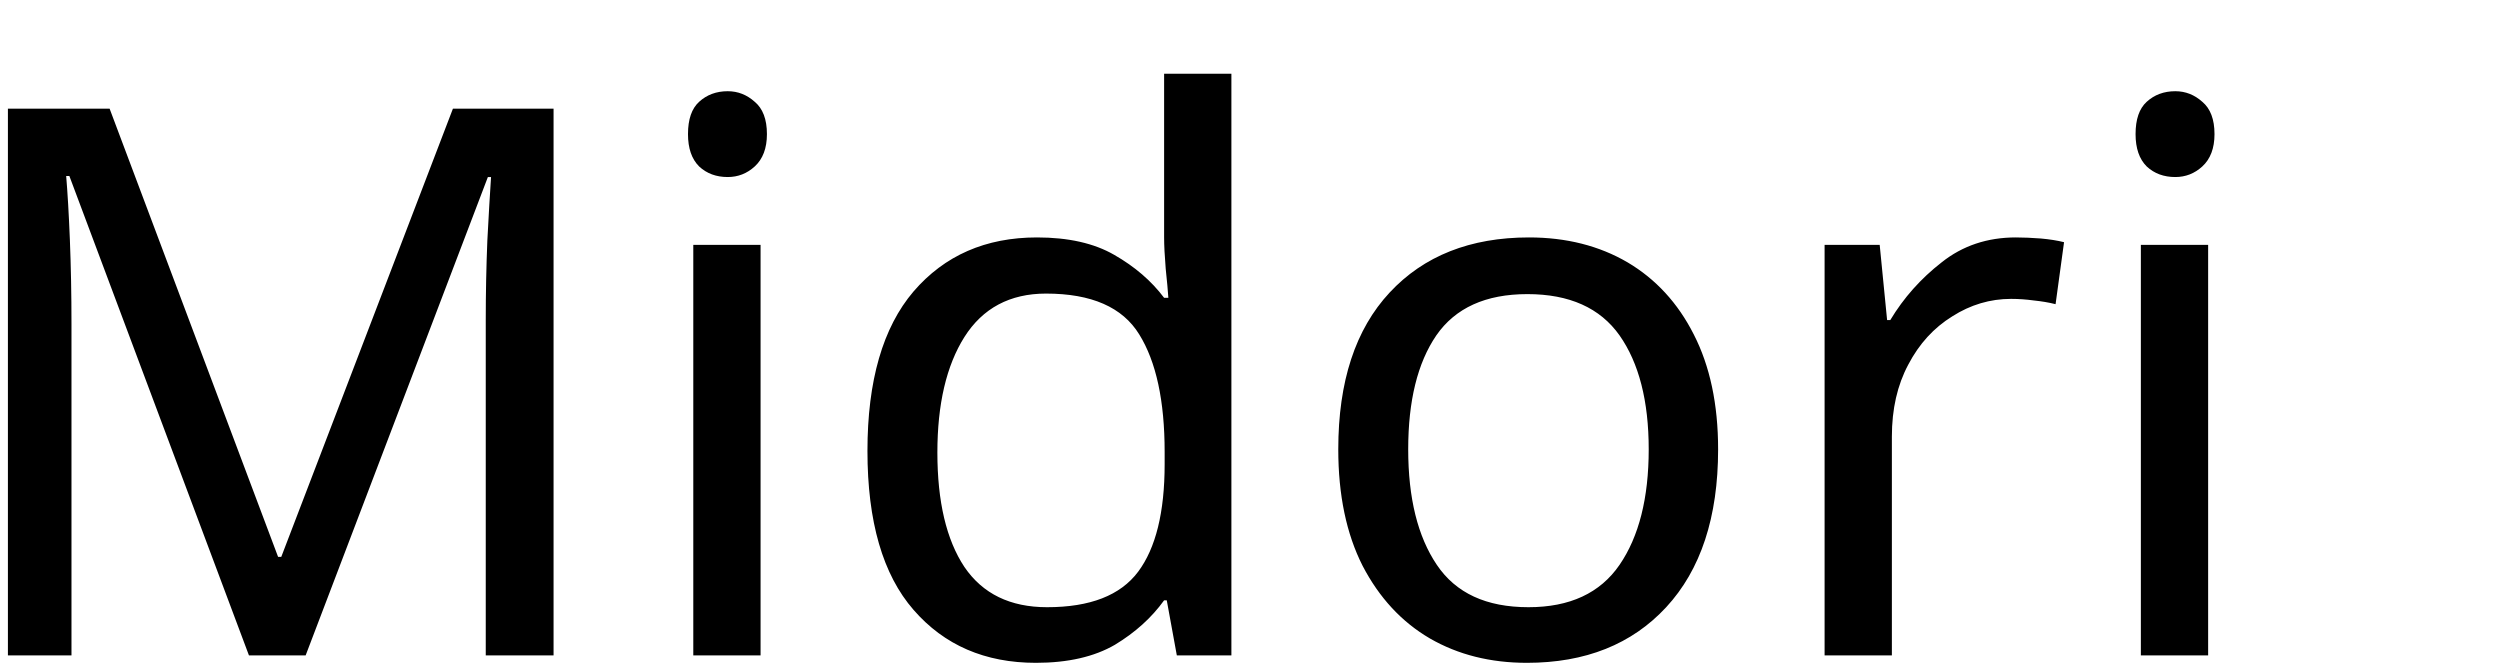
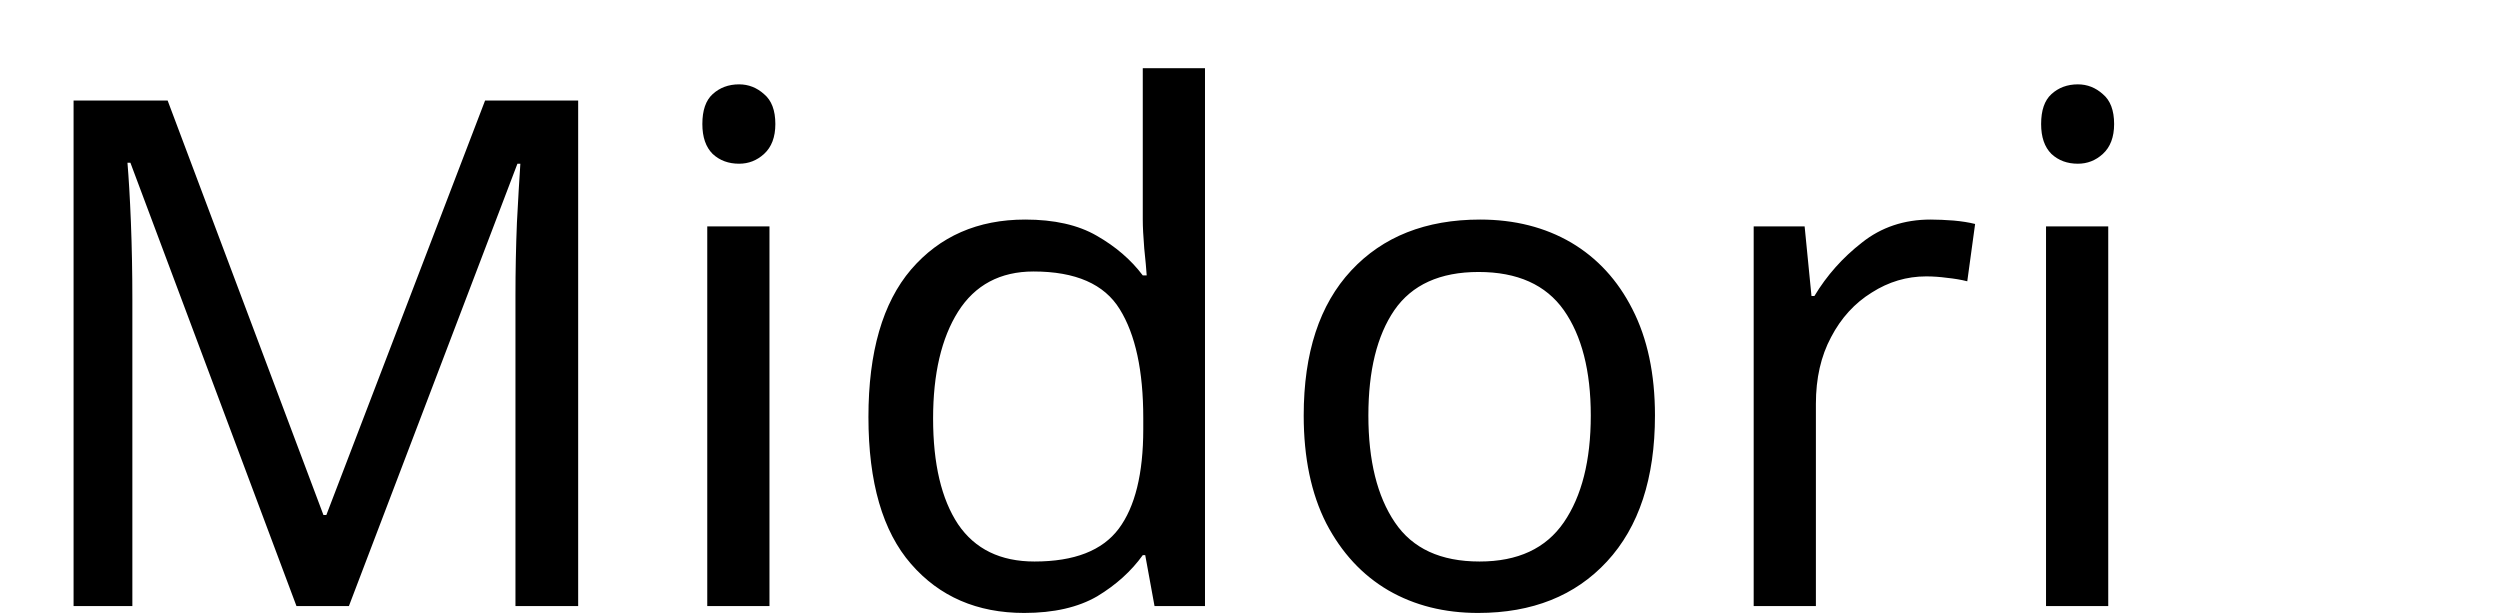
- <svg xmlns="http://www.w3.org/2000/svg" width="73.736mm" height="19.558mm" viewBox="0 0 73.736 19.558" version="1.1" id="svg1">
+ <svg xmlns="http://www.w3.org/2000/svg" width="79.736mm" height="19.558mm" viewBox="0 0 79.736 19.558" version="1.1" id="svg1">
  <defs id="defs1" />
  <g id="layer1" transform="translate(-75.41905,-128.3644)">
-     <text xml:space="preserve" style="font-style:normal;font-variant:normal;font-weight:normal;font-stretch:normal;font-size:25.4px;font-family:Montserrat;-inkscape-font-specification:'Montserrat, Normal';font-variant-ligatures:normal;font-variant-caps:normal;font-variant-numeric:normal;font-variant-east-asian:normal;fill:#000000;stroke-width:0.265" x="73.463" y="147.694" id="text1">
-       <tspan id="tspan1" style="font-style:normal;font-variant:normal;font-weight:normal;font-stretch:normal;font-size:22.578px;font-family:Sans;-inkscape-font-specification:'Sans, Normal';font-variant-ligatures:normal;font-variant-caps:normal;font-variant-numeric:normal;font-variant-east-asian:normal;fill:#000000;stroke-width:0.265" x="73.463" y="147.694">Midori</tspan>
+     <text xml:space="preserve" style="font-style:normal;font-variant:normal;font-weight:normal;font-stretch:normal;font-size:25.4px;font-family:Montserrat;-inkscape-font-specification:'Montserrat, Normal';font-variant-ligatures:normal;font-variant-caps:normal;font-variant-numeric:normal;font-variant-east-asian:normal;fill:#000000;stroke-width:0.265" x="75.58" y="147.694" id="text1">
+       <tspan id="tspan1" style="font-style:normal;font-variant:normal;font-weight:normal;font-stretch:normal;font-size:22.578px;font-family:Azonix;-inkscape-font-specification:'Azonix, Normal';font-variant-ligatures:normal;font-variant-caps:normal;font-variant-numeric:normal;font-variant-east-asian:normal;fill:#000000;stroke-width:0.265" x="75.58" y="147.694">Midori</tspan>
    </text>
  </g>
</svg>
